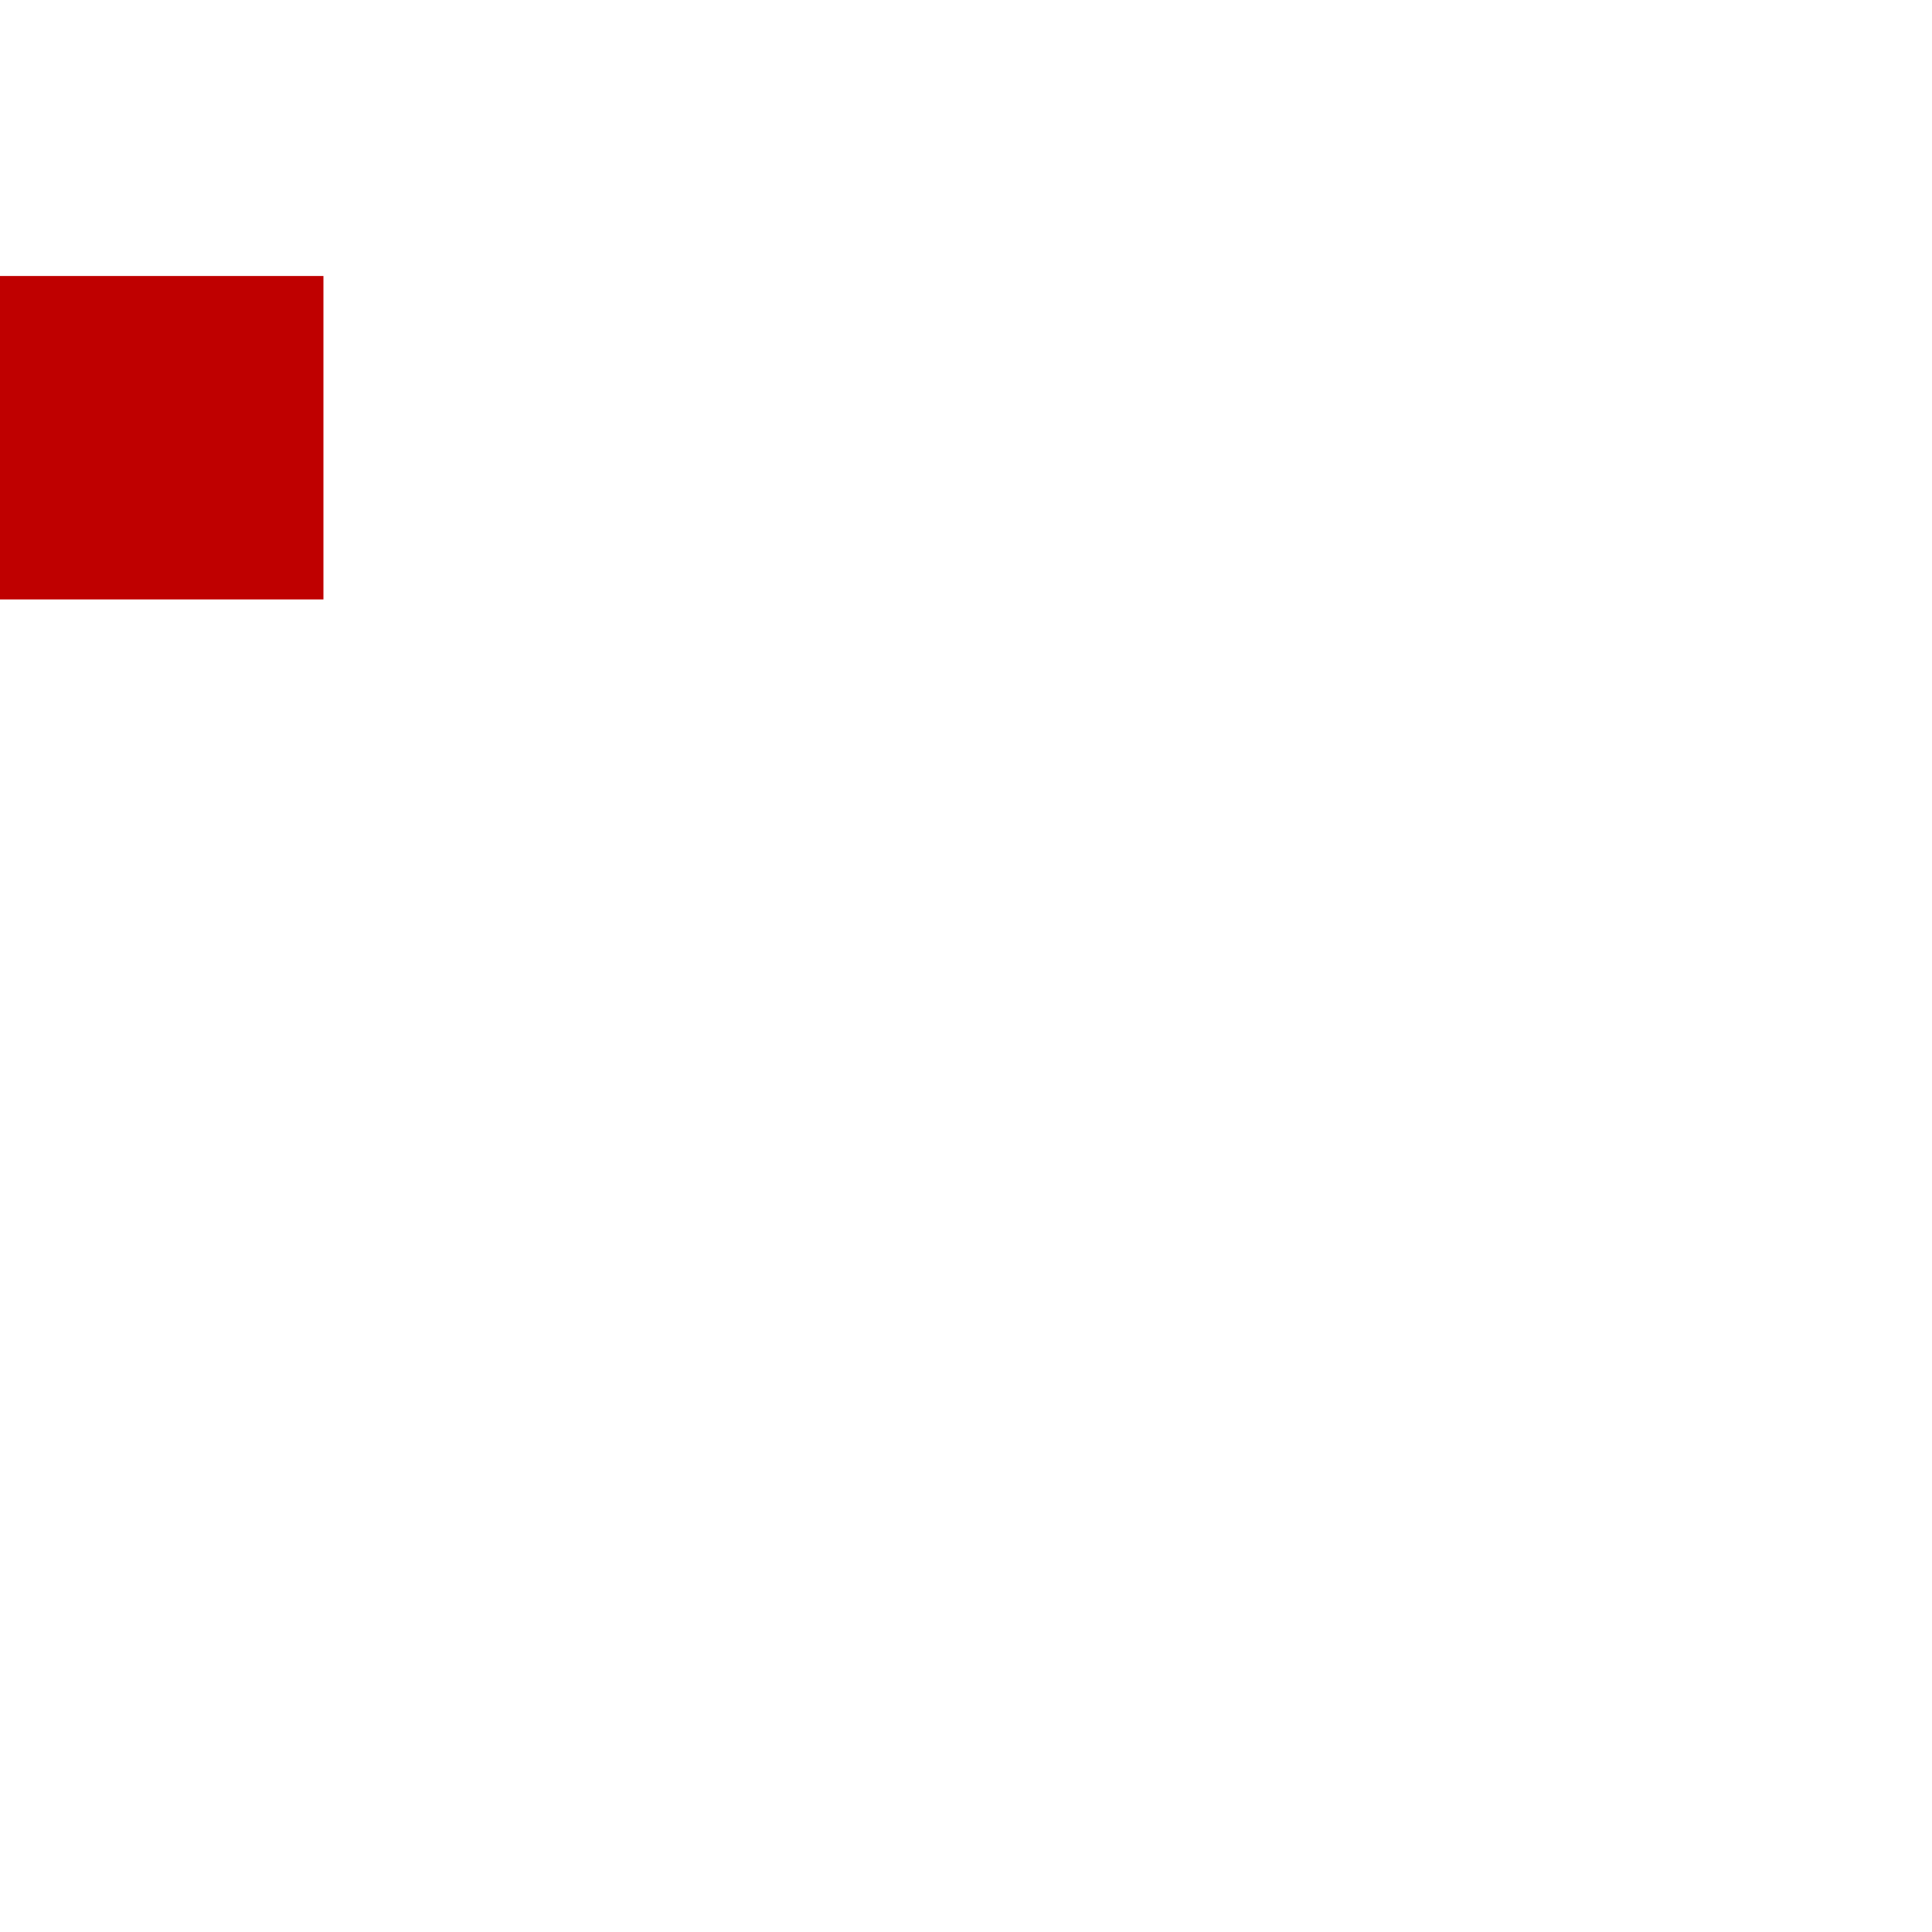
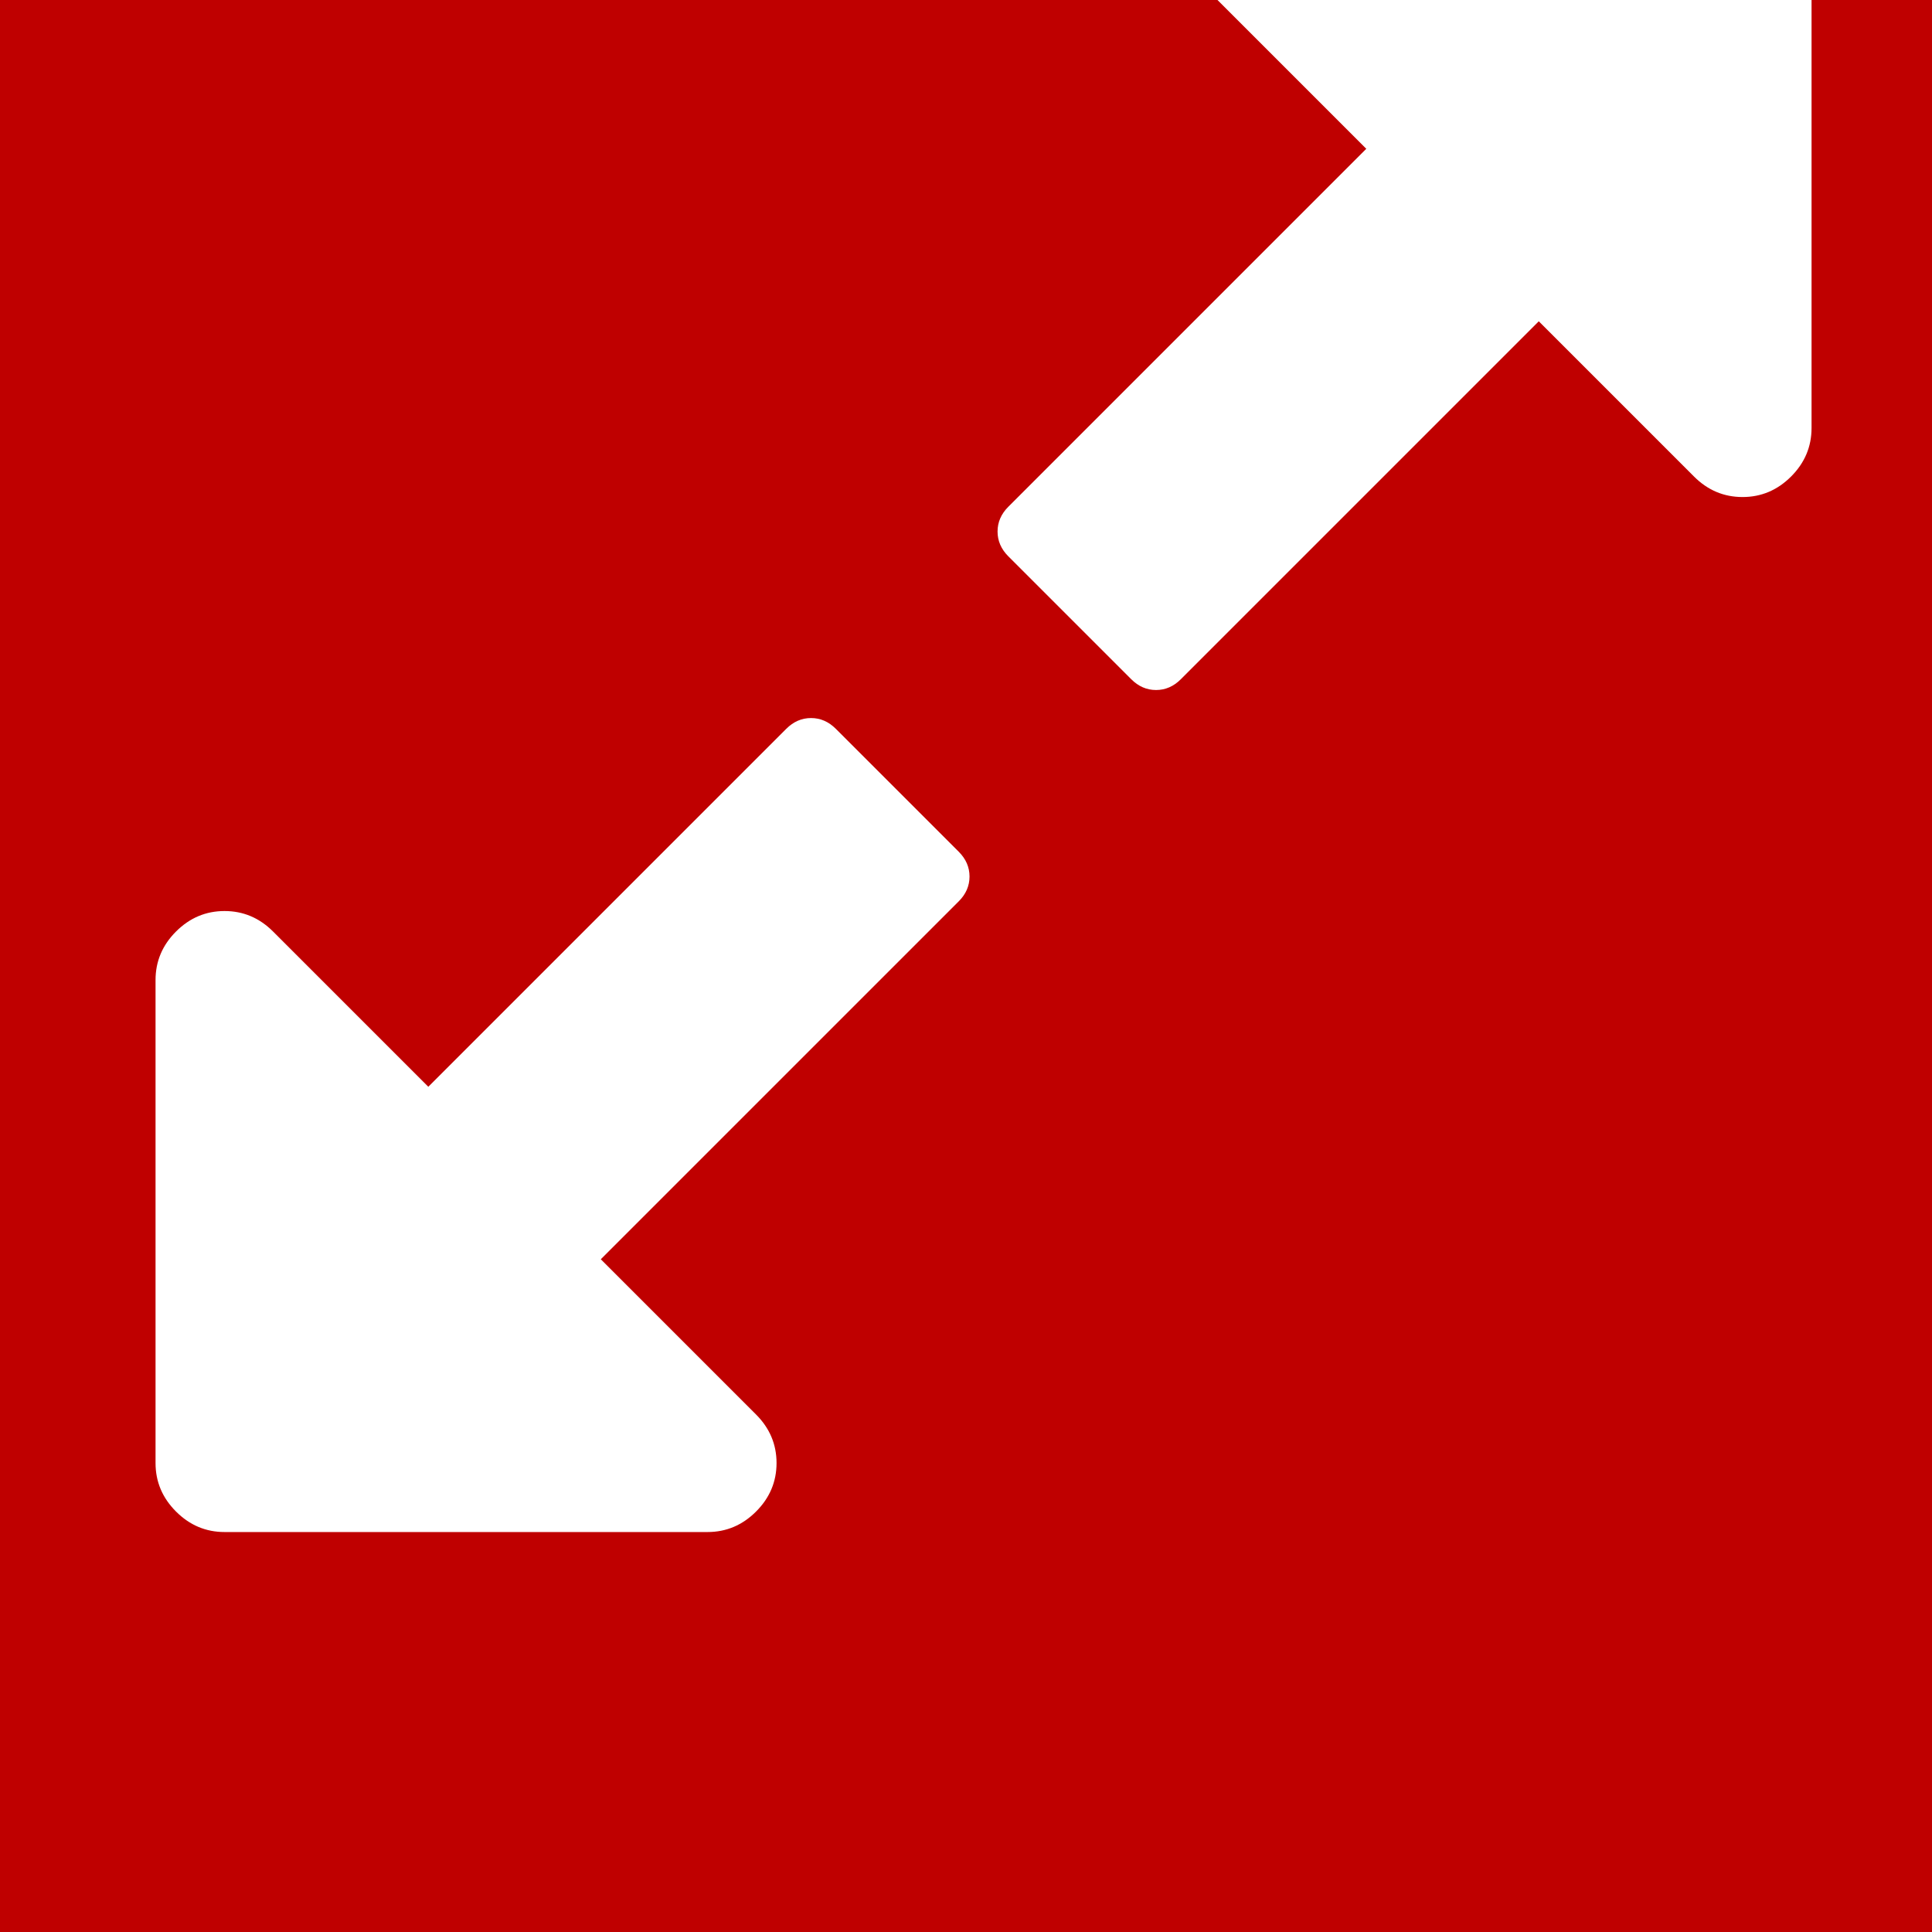
- <svg xmlns="http://www.w3.org/2000/svg" lang="en-GB" viewBox="0 -256 1792 1792">
+ <svg xmlns="http://www.w3.org/2000/svg" lang="en-GB" viewBox="0 0 1792 1792">
  <defs>
    <style>

      rect {
-         width: 300px;
-         height: 300px;
+         width: 1792px;
+         height: 1792px;
        fill: rgb(191, 0, 0);
      }

      path {
        fill: rgb(255, 255, 255);
      }

    </style>
  </defs>
  <rect x="0" y="0" />
  <g transform="matrix(1, 0, 0, -1, 144.2712, 1293.017)">
    <path d="m 755,480 q 0,-13 -10,-23 L 413,125 557,-19 q 19,-19 19,-45 0,-26 -19,-45 -19,-19 -45,-19 H 64 q -26,0 -45,19 -19,19 -19,45 v 448 q 0,26 19,45 19,19 45,19 26,0 45,-19 L 253,285 585,617 q 10,10 23,10 13,0 23,-10 L 745,503 q 10,-10 10,-23 z m 781,864 V 896 q 0,-26 -19,-45 -19,-19 -45,-19 -26,0 -45,19 L 1283,995 951,663 q -10,-10 -23,-10 -13,0 -23,10 L 791,777 q -10,10 -10,23 0,13 10,23 l 332,332 -144,144 q -19,19 -19,45 0,26 19,45 19,19 45,19 h 448 q 26,0 45,-19 19,-19 19,-45 z" />
  </g>
</svg>
